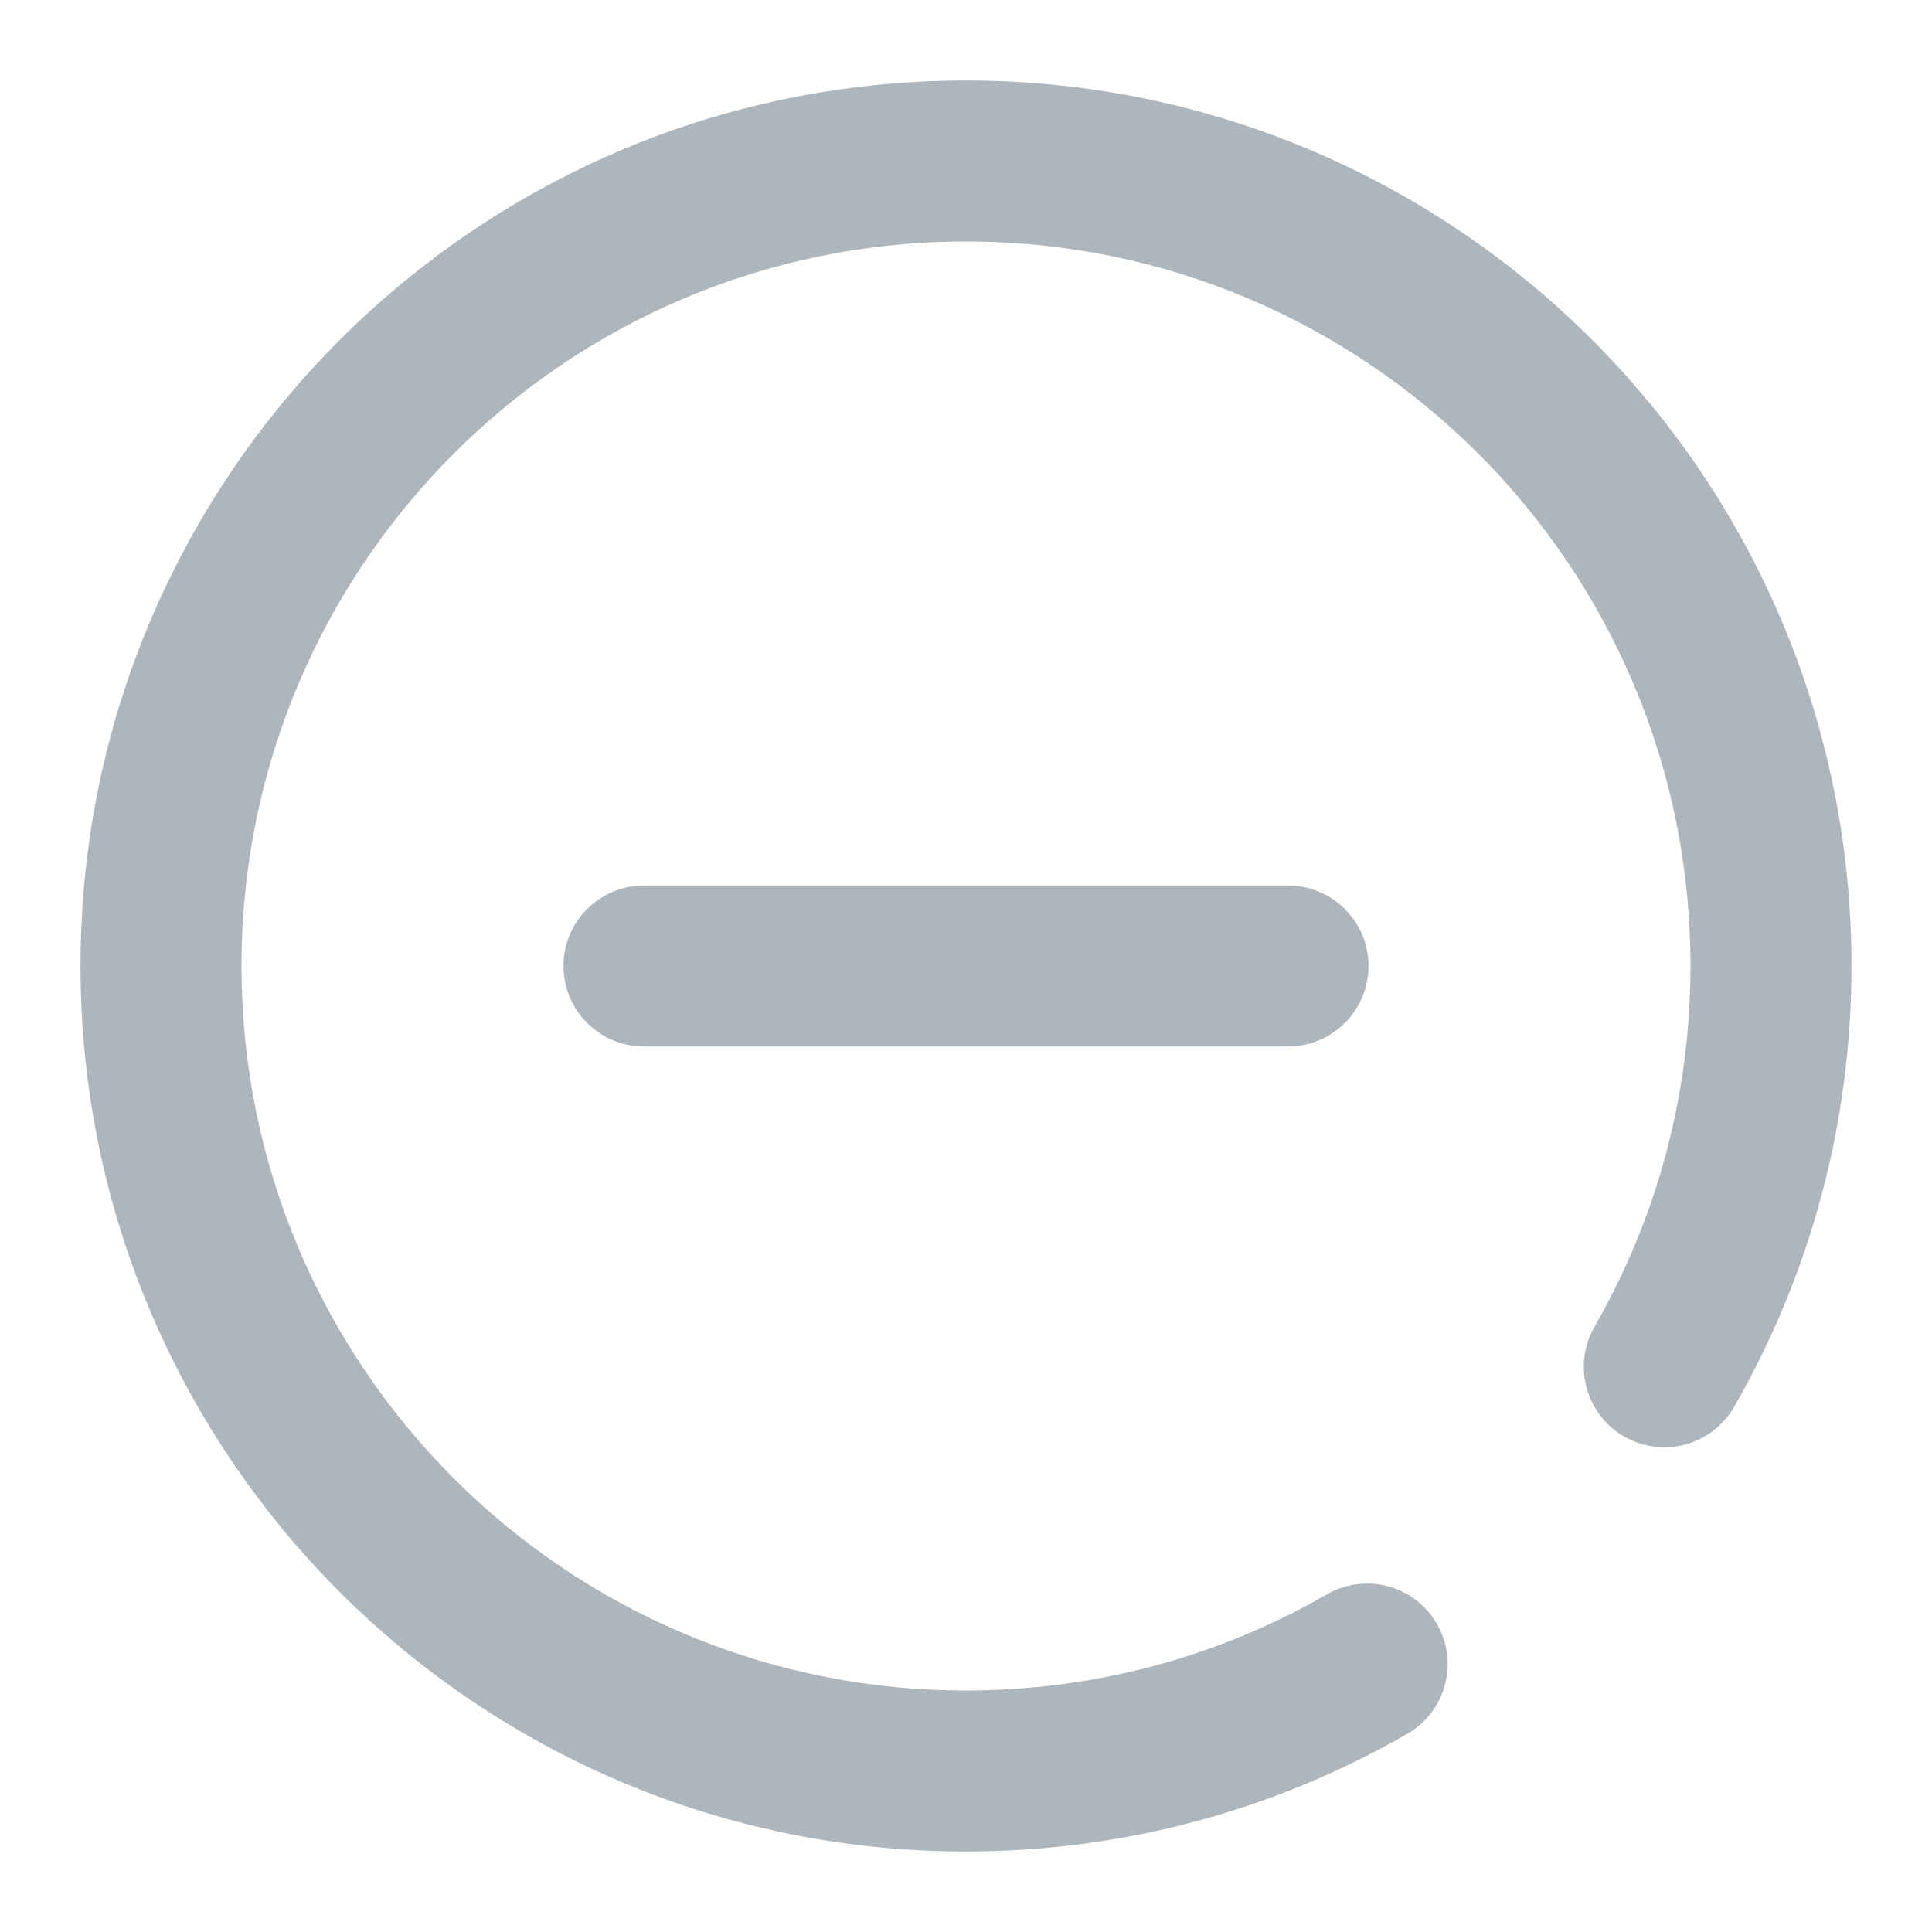
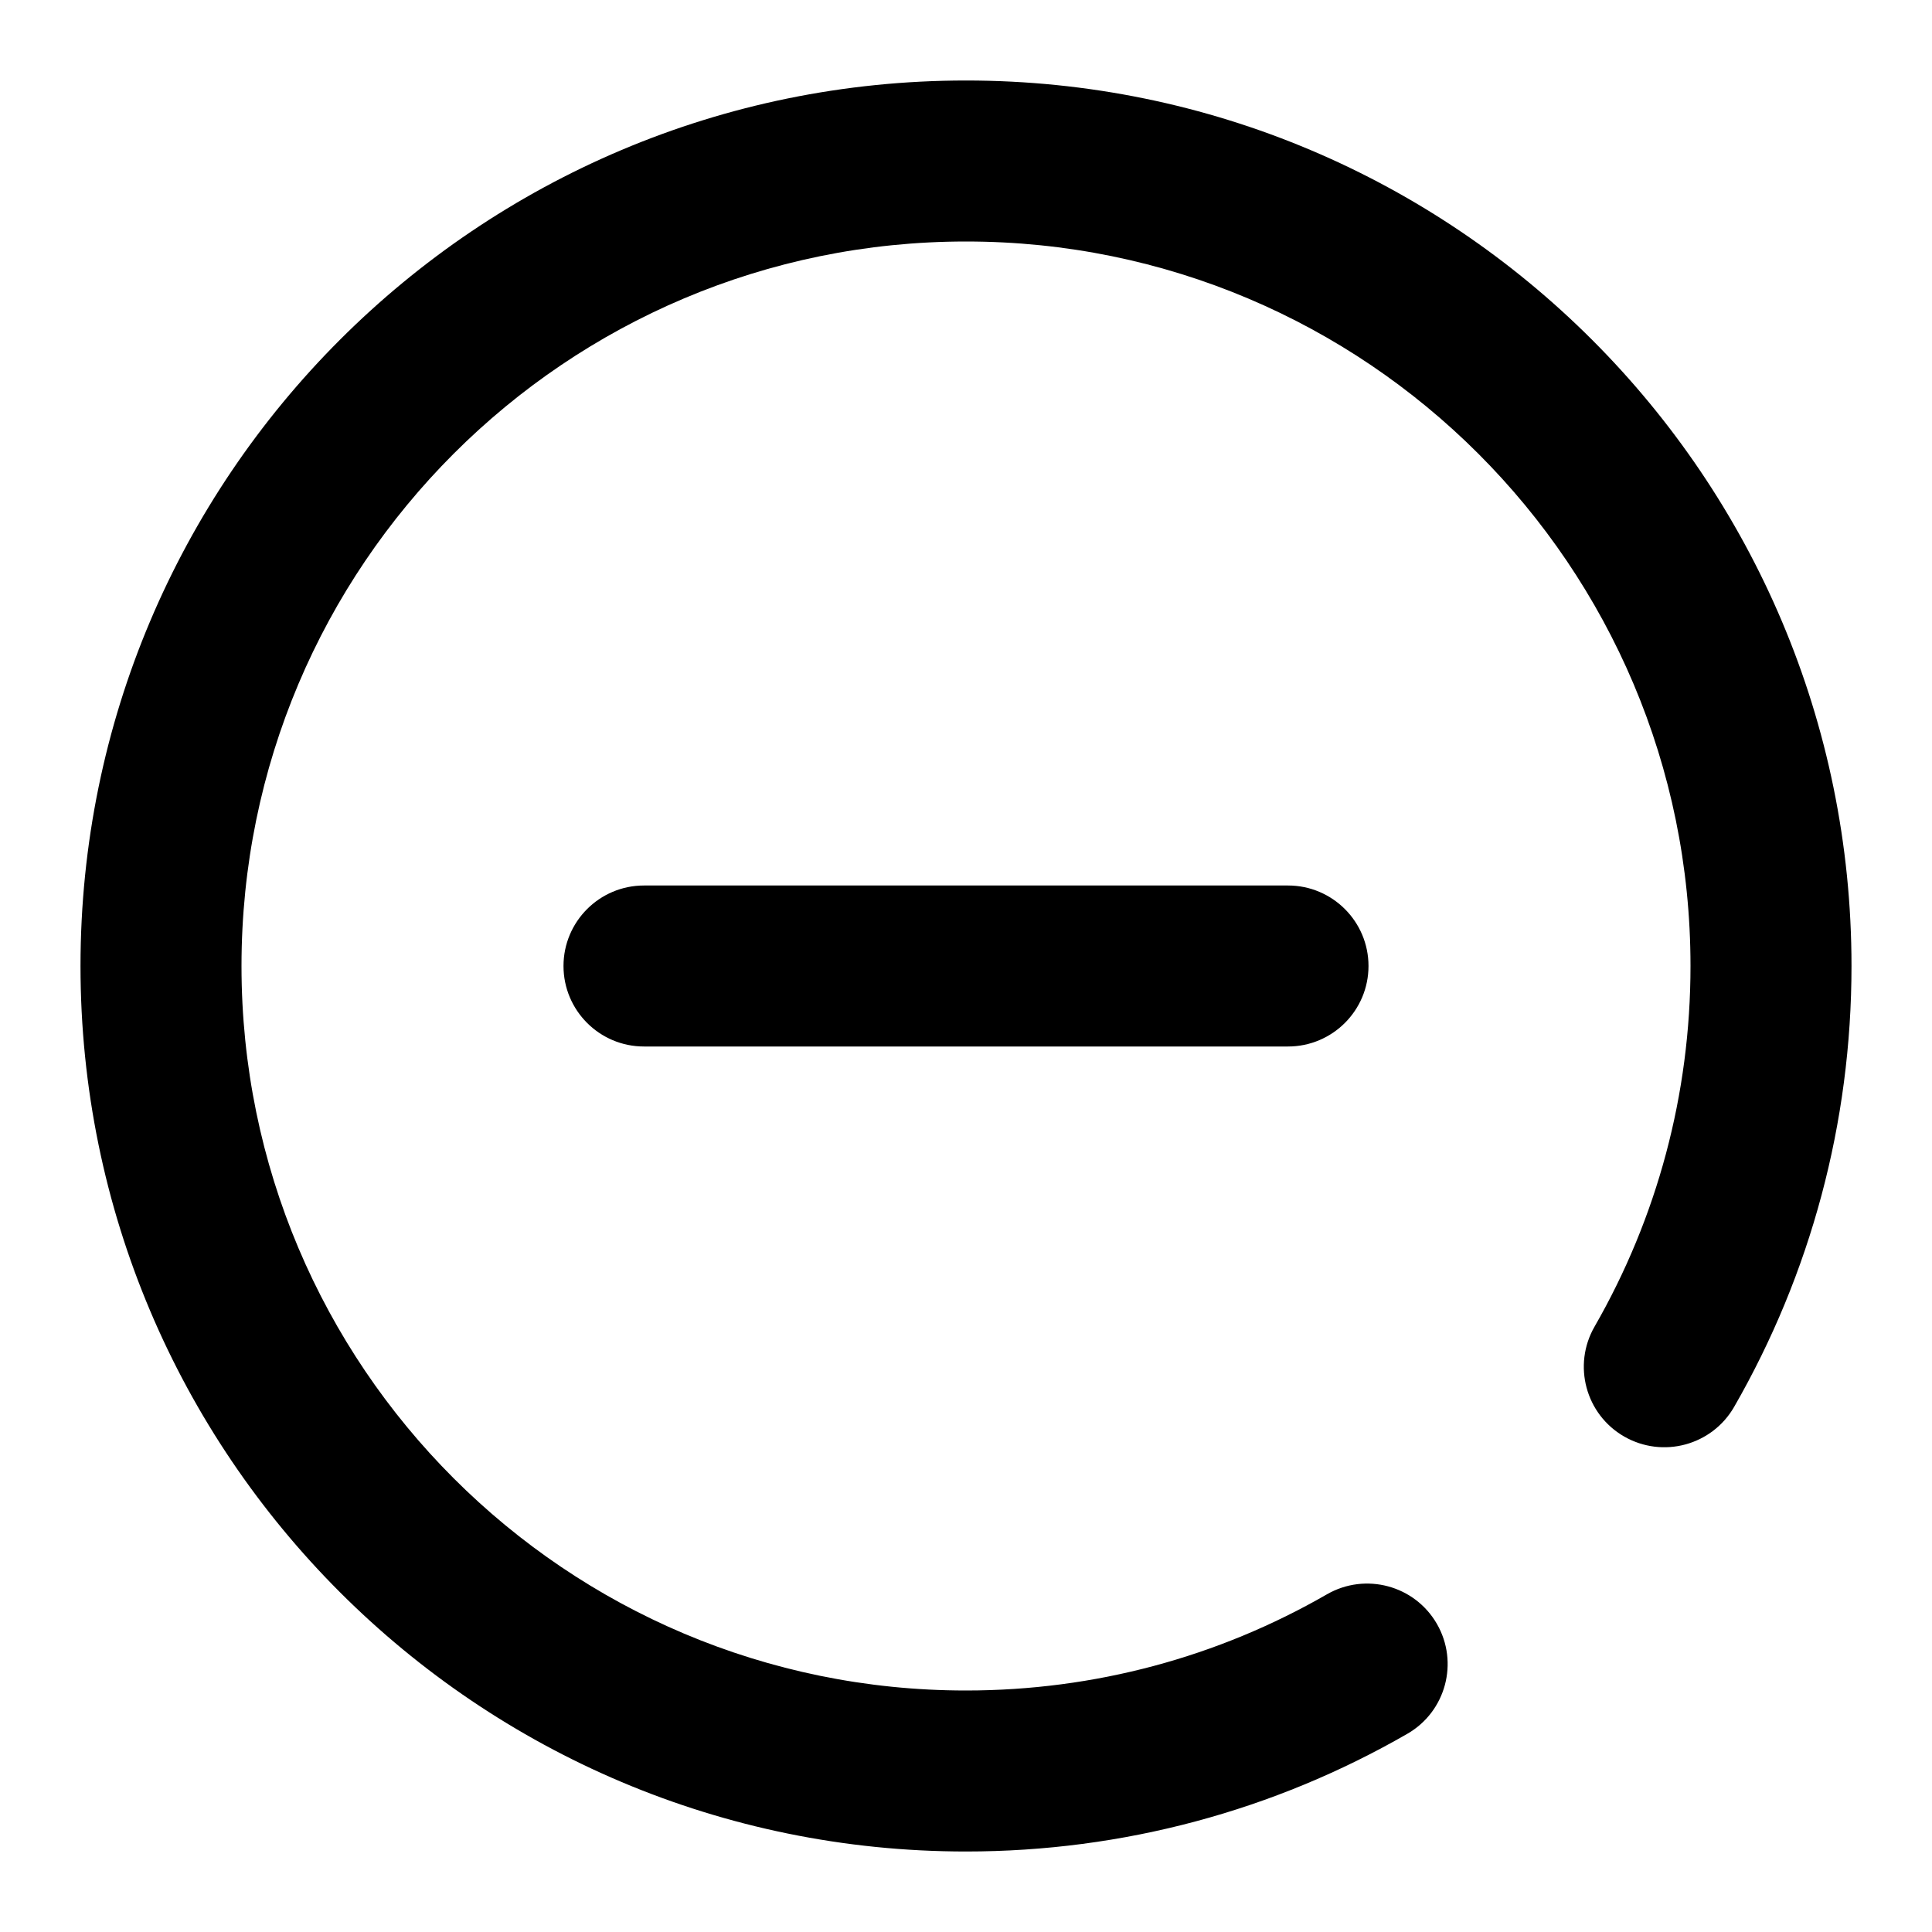
- <svg xmlns="http://www.w3.org/2000/svg" width="24px" height="24px" viewBox="0 0 24 24" version="1.1">
-   <g id="Icon/minus-circle" stroke="none" stroke-width="1" fill="none" fill-rule="evenodd">
-     <path d="M8,11 L16,11 C16.552,11 17,11.448 17,12 C17,12.552 16.552,13 16,13 L8,13 C7.448,13 7,12.552 7,12 C7,11.448 7.448,11 8,11 Z M21.542,17.477 C21.266,17.956 20.655,18.12 20.176,17.845 C19.697,17.57 19.533,16.958 19.808,16.48 C20.585,15.128 21,13.595 21,12 C21,7.029 16.971,3 12,3 C7.029,3 3,7.029 3,12 C3,16.971 7.029,21 12,21 C13.597,21 15.132,20.584 16.484,19.805 C16.963,19.53 17.574,19.694 17.85,20.173 C18.125,20.651 17.961,21.263 17.482,21.538 C15.828,22.491 13.95,23 12,23 C5.925,23 1,18.075 1,12 C1,5.925 5.925,1 12,1 C18.075,1 23,5.925 23,12 C23,13.948 22.492,15.824 21.542,17.477 Z" id="Icon" fill="#ADB5BD" />
-   </g>
+ <svg xmlns="http://www.w3.org/2000/svg" width="24" height="24" viewBox="0 0 24 24">
+   <path fill-rule="evenodd" d="M8,11 L16,11 C16.552,11 17,11.448 17,12 C17,12.552 16.552,13 16,13 L8,13 C7.448,13 7,12.552 7,12 C7,11.448 7.448,11 8,11 Z M21.542,17.477 C21.266,17.956 20.655,18.12 20.176,17.845 C19.697,17.57 19.533,16.958 19.808,16.48 C20.585,15.128 21,13.595 21,12 C21,7.029 16.971,3 12,3 C7.029,3 3,7.029 3,12 C3,16.971 7.029,21 12,21 C13.597,21 15.132,20.584 16.484,19.805 C16.963,19.53 17.574,19.694 17.85,20.173 C18.125,20.651 17.961,21.263 17.482,21.538 C15.828,22.491 13.95,23 12,23 C5.925,23 1,18.075 1,12 C1,5.925 5.925,1 12,1 C18.075,1 23,5.925 23,12 C23,13.948 22.492,15.824 21.542,17.477 Z" />
</svg>
